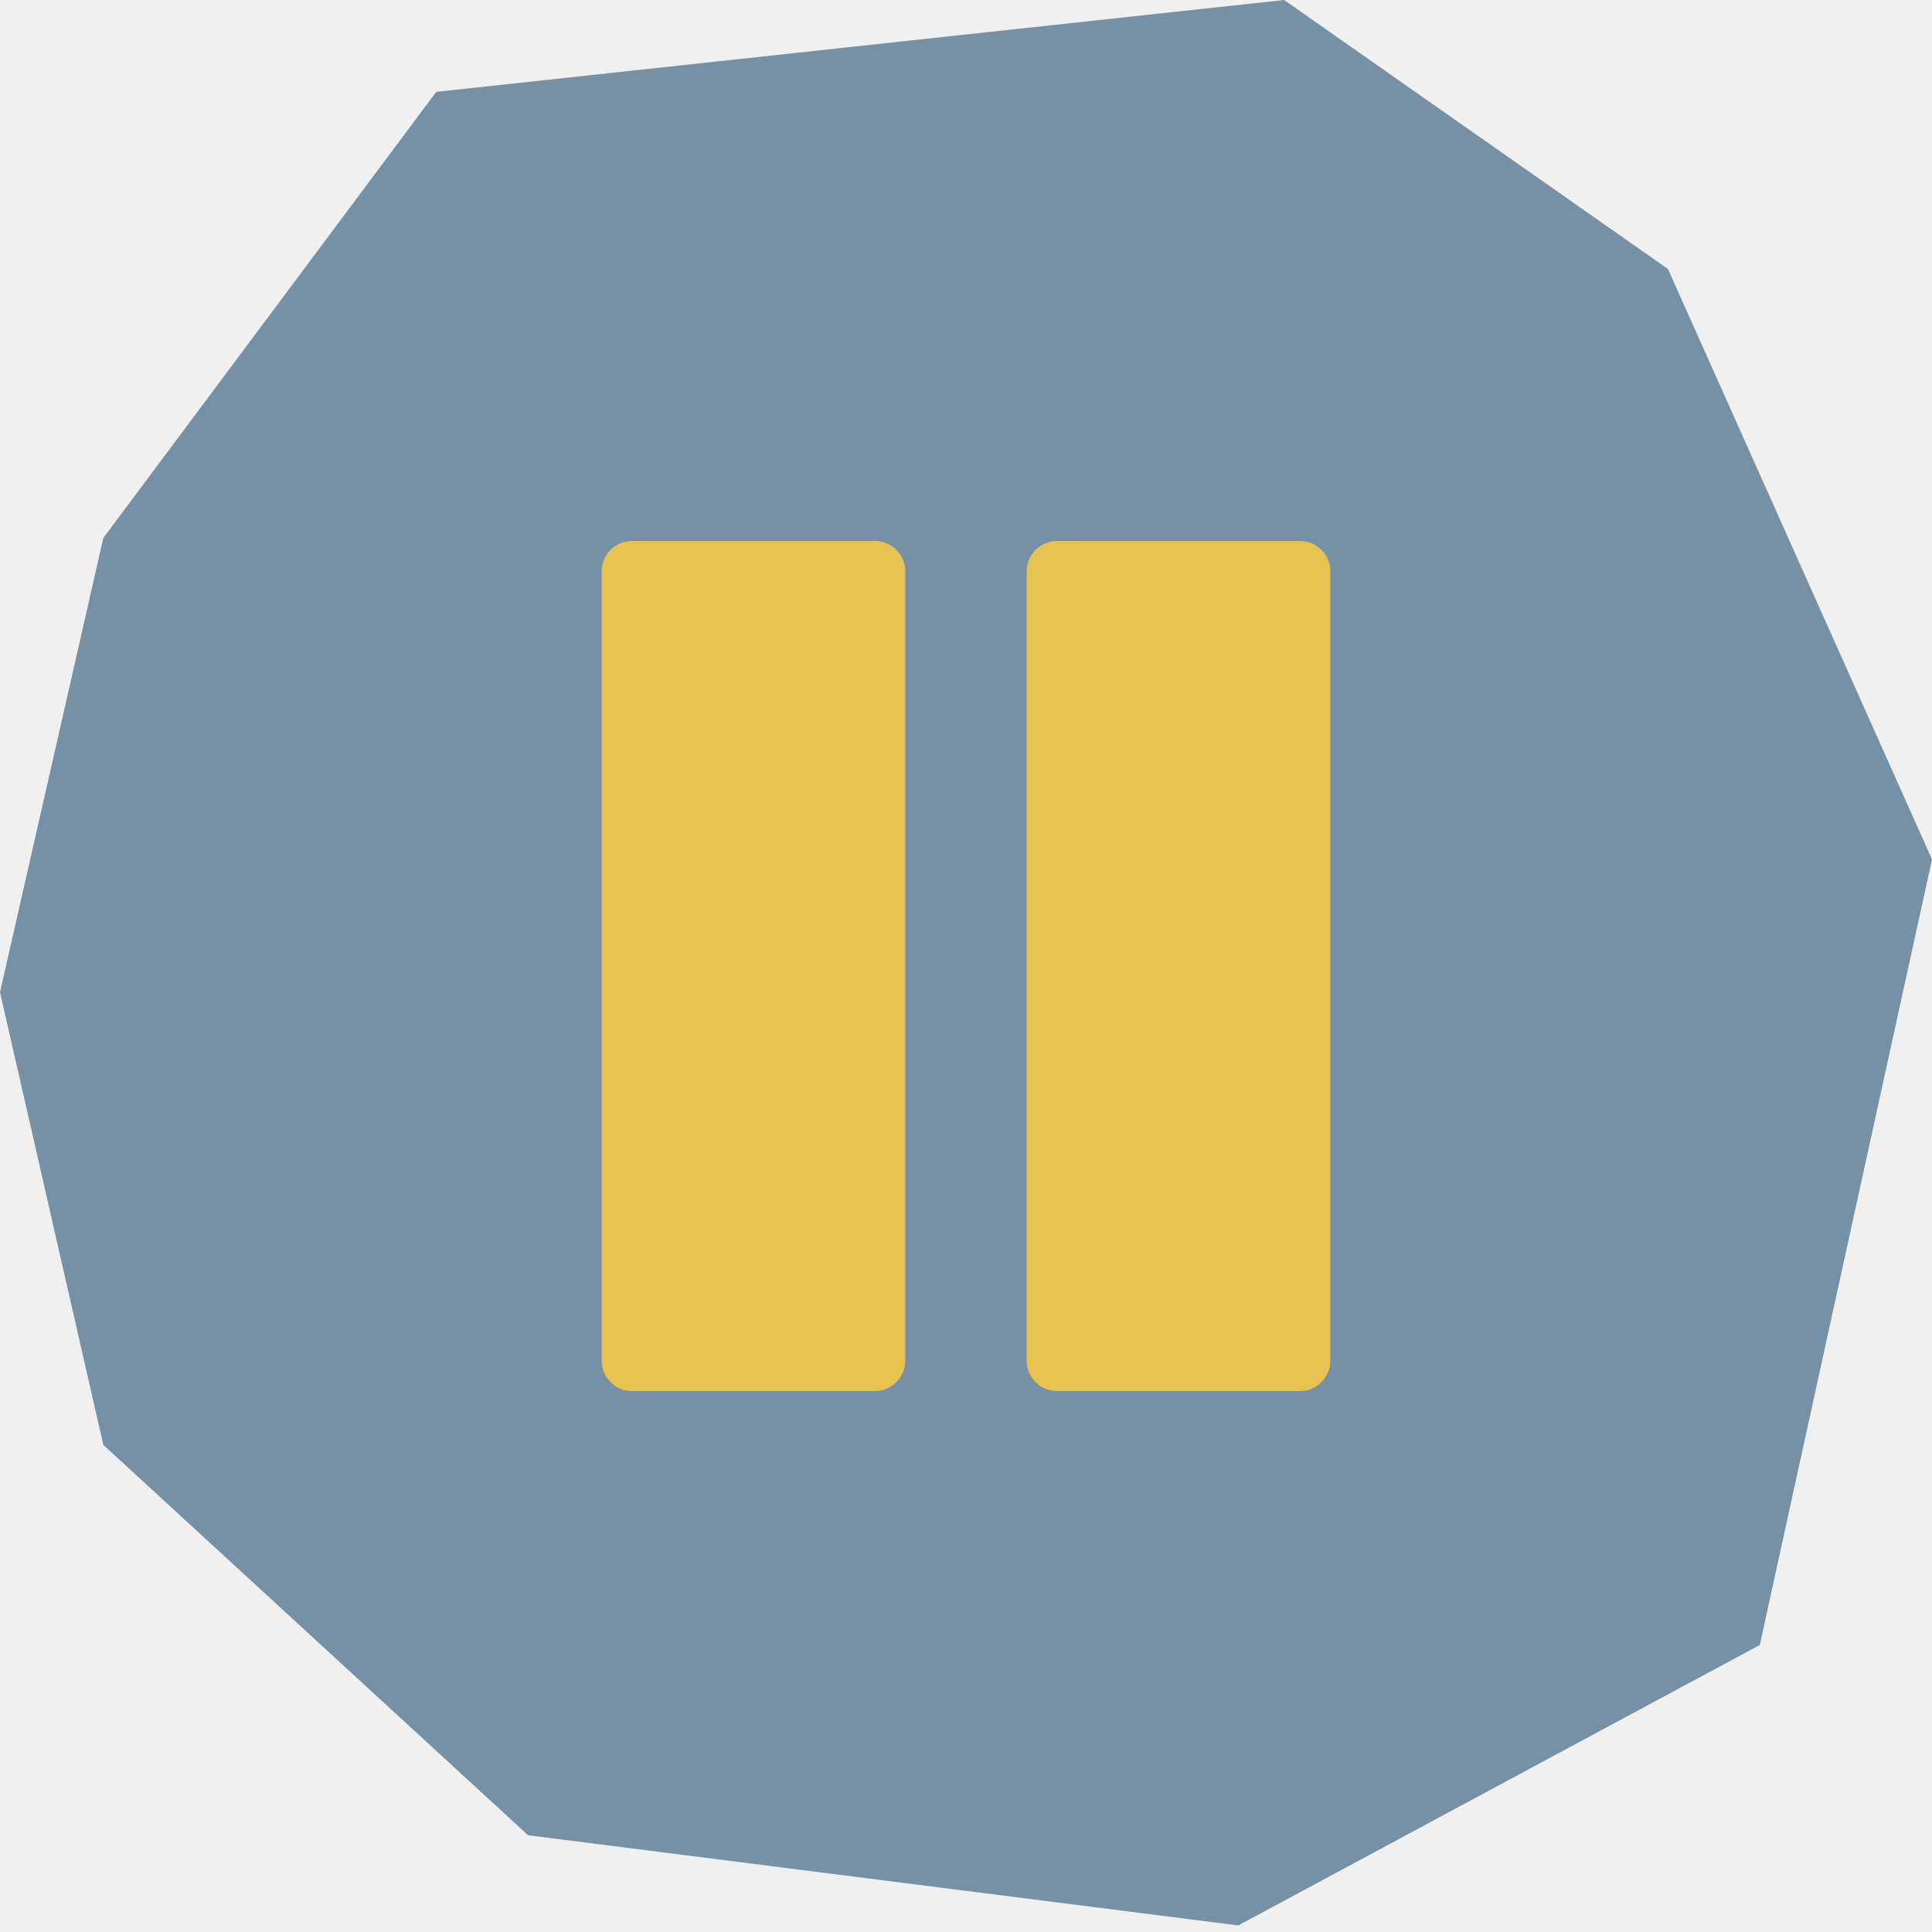
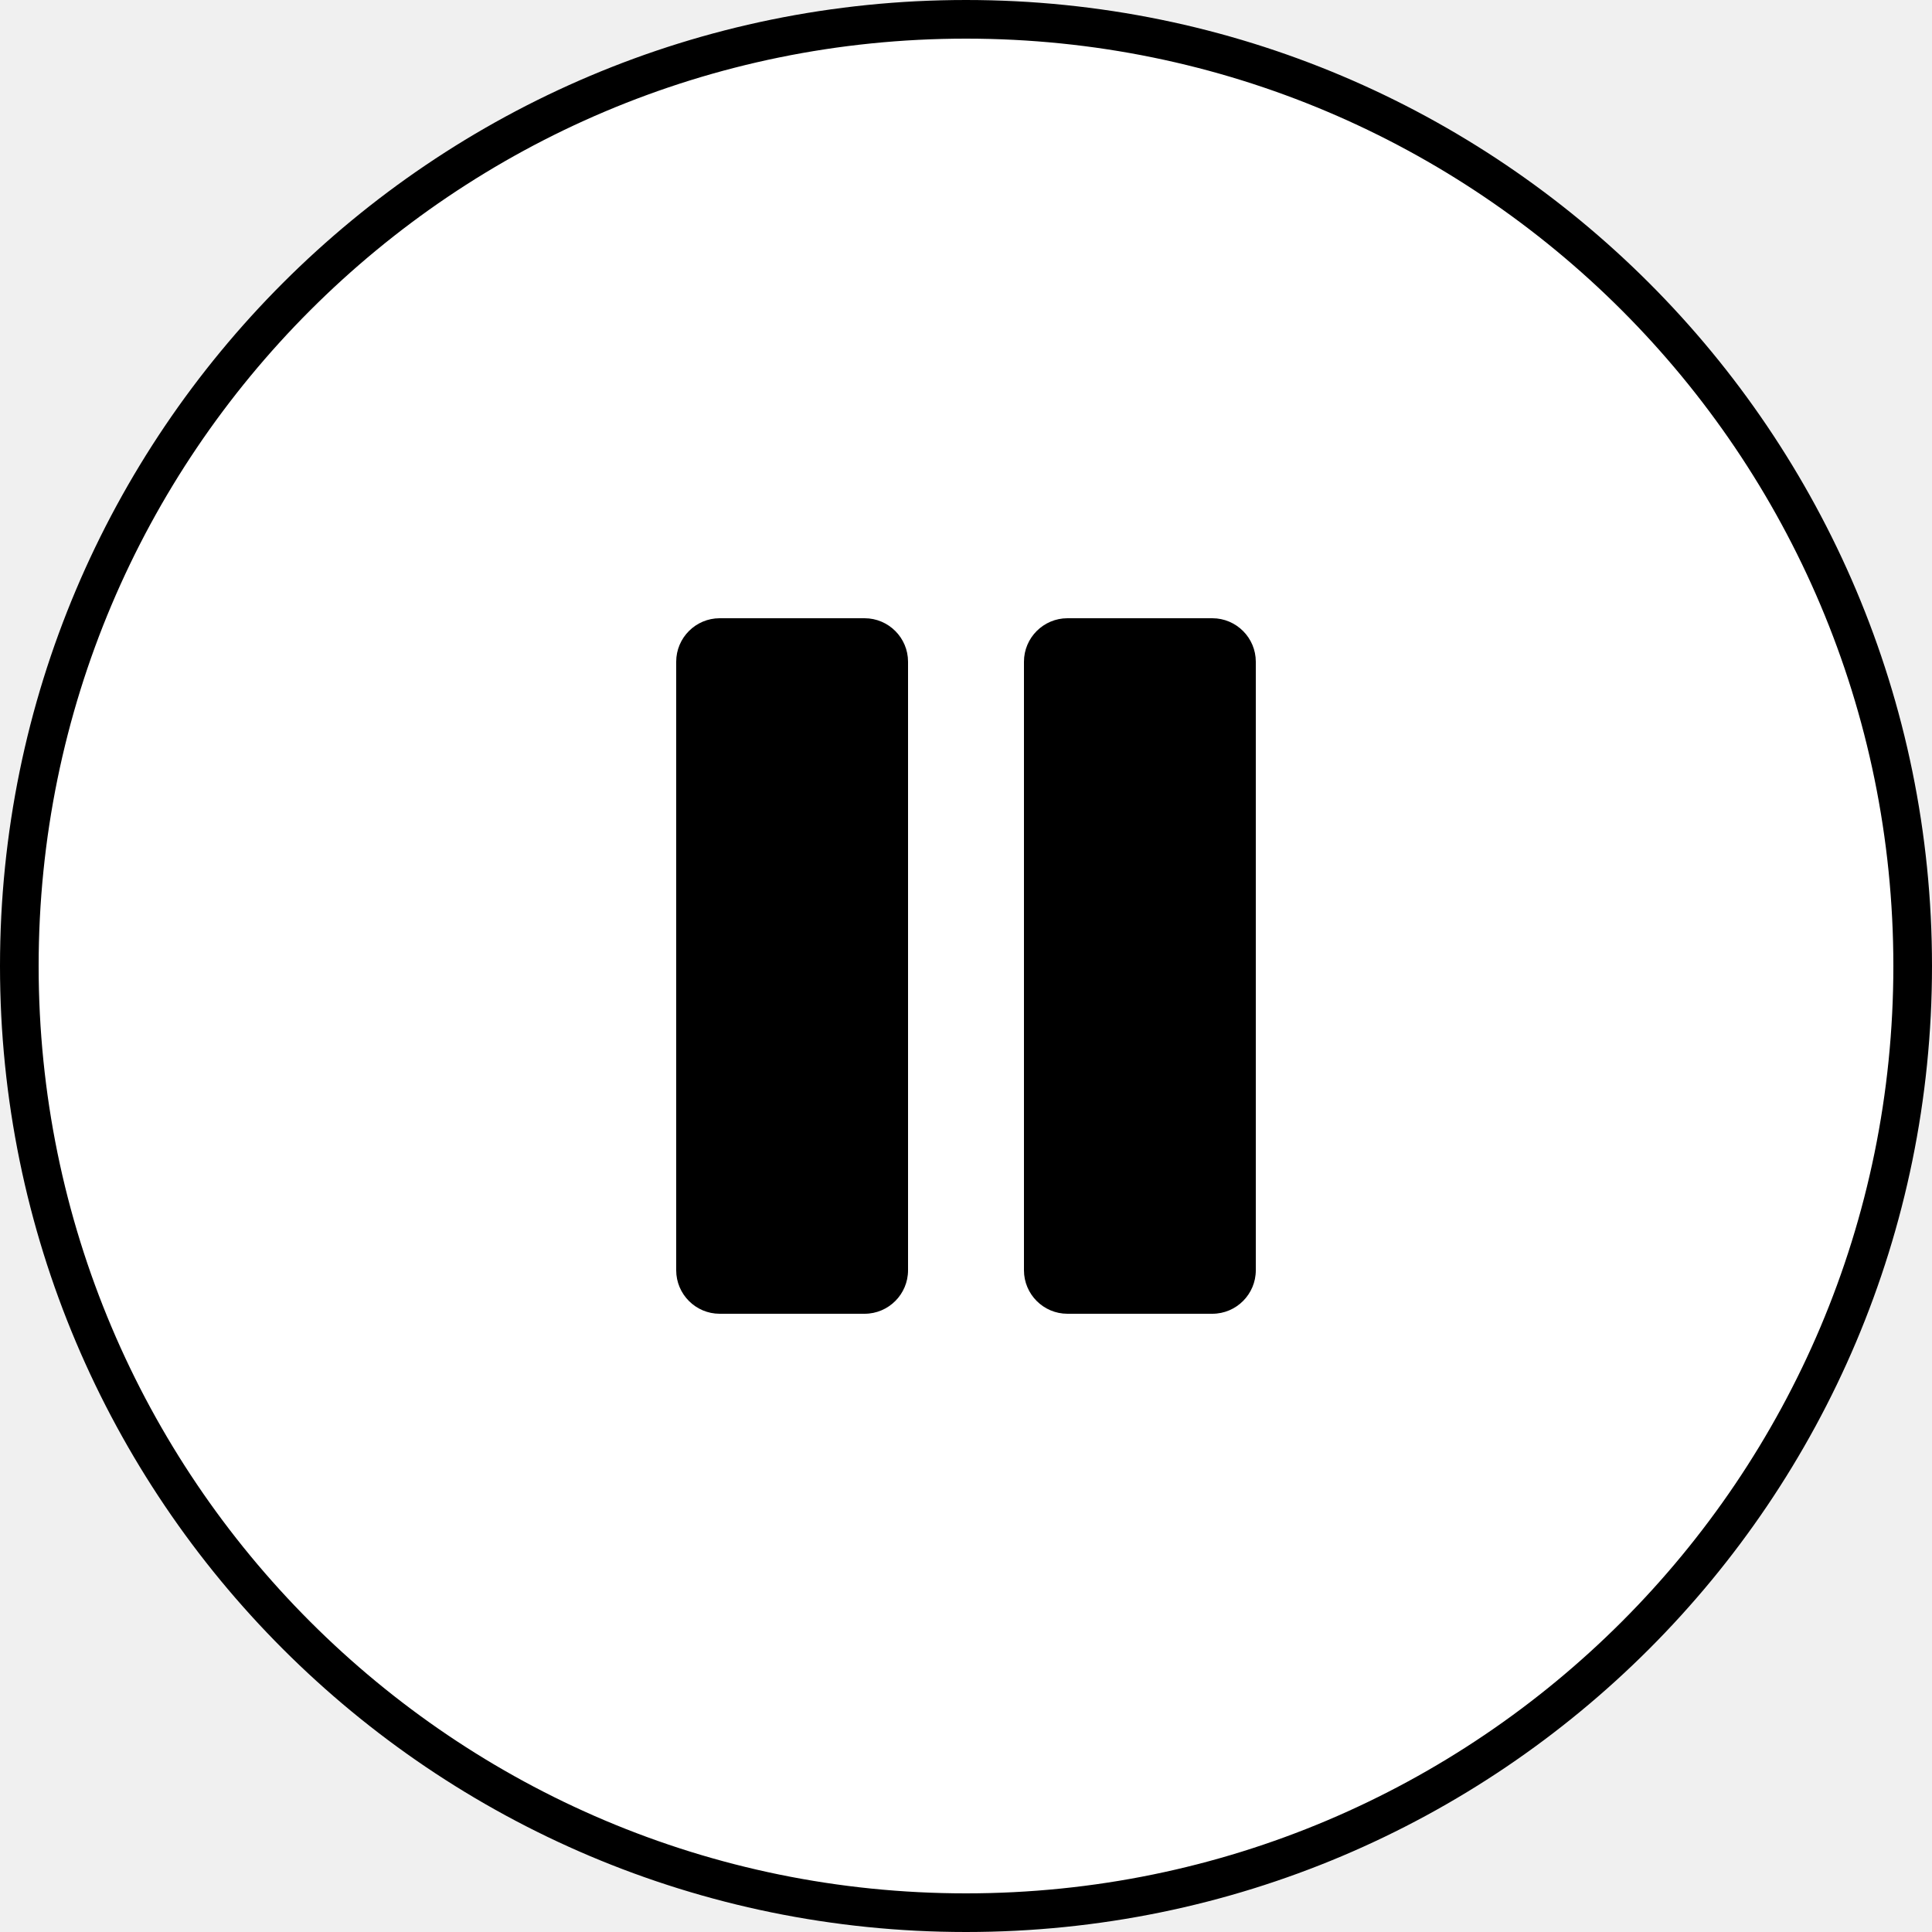
<svg xmlns="http://www.w3.org/2000/svg" width="50" height="50" viewBox="0 0 50 50" fill="none">
-   <path d="M0 25.679L2.674 37.394L13.667 47.496L32.046 49.83L45.543 42.572L50 22.241L43.166 6.961L33.234 0L11.29 2.377L2.674 13.922L0 25.679Z" fill="#426886" fill-opacity="0.7" />
-   <path d="M27.357 36H33.643C34.077 36 34.429 35.648 34.429 35.214V14.786C34.429 14.352 34.077 14 33.643 14H27.357C26.923 14 26.571 14.352 26.571 14.786V35.214C26.571 35.648 26.923 36 27.357 36Z" fill="#E8C250" />
-   <path d="M16.357 36H22.643C23.077 36 23.429 35.648 23.429 35.214V14.786C23.429 14.352 23.077 14 22.643 14H16.357C15.923 14 15.572 14.352 15.572 14.786V35.214C15.572 35.648 15.923 36 16.357 36Z" fill="#E8C250" />
+   <circle cx="25" cy="25" r="24.5" fill="white" stroke="black" />
+   <path d="M22.375 16H18.625C18.005 16 17.5 16.505 17.5 17.125V32.875C17.5 33.495 18.005 34 18.625 34H22.375C22.995 34 23.5 33.495 23.5 32.875V17.125C23.5 16.505 22.995 16 22.375 16Z" fill="black" />
+   <path d="M31.375 16H27.625C27.005 16 26.5 16.505 26.5 17.125V32.875C26.5 33.495 27.005 34 27.625 34H31.375C31.995 34 32.5 33.495 32.5 32.875V17.125C32.5 16.505 31.995 16 31.375 16Z" fill="black" />
</svg>
